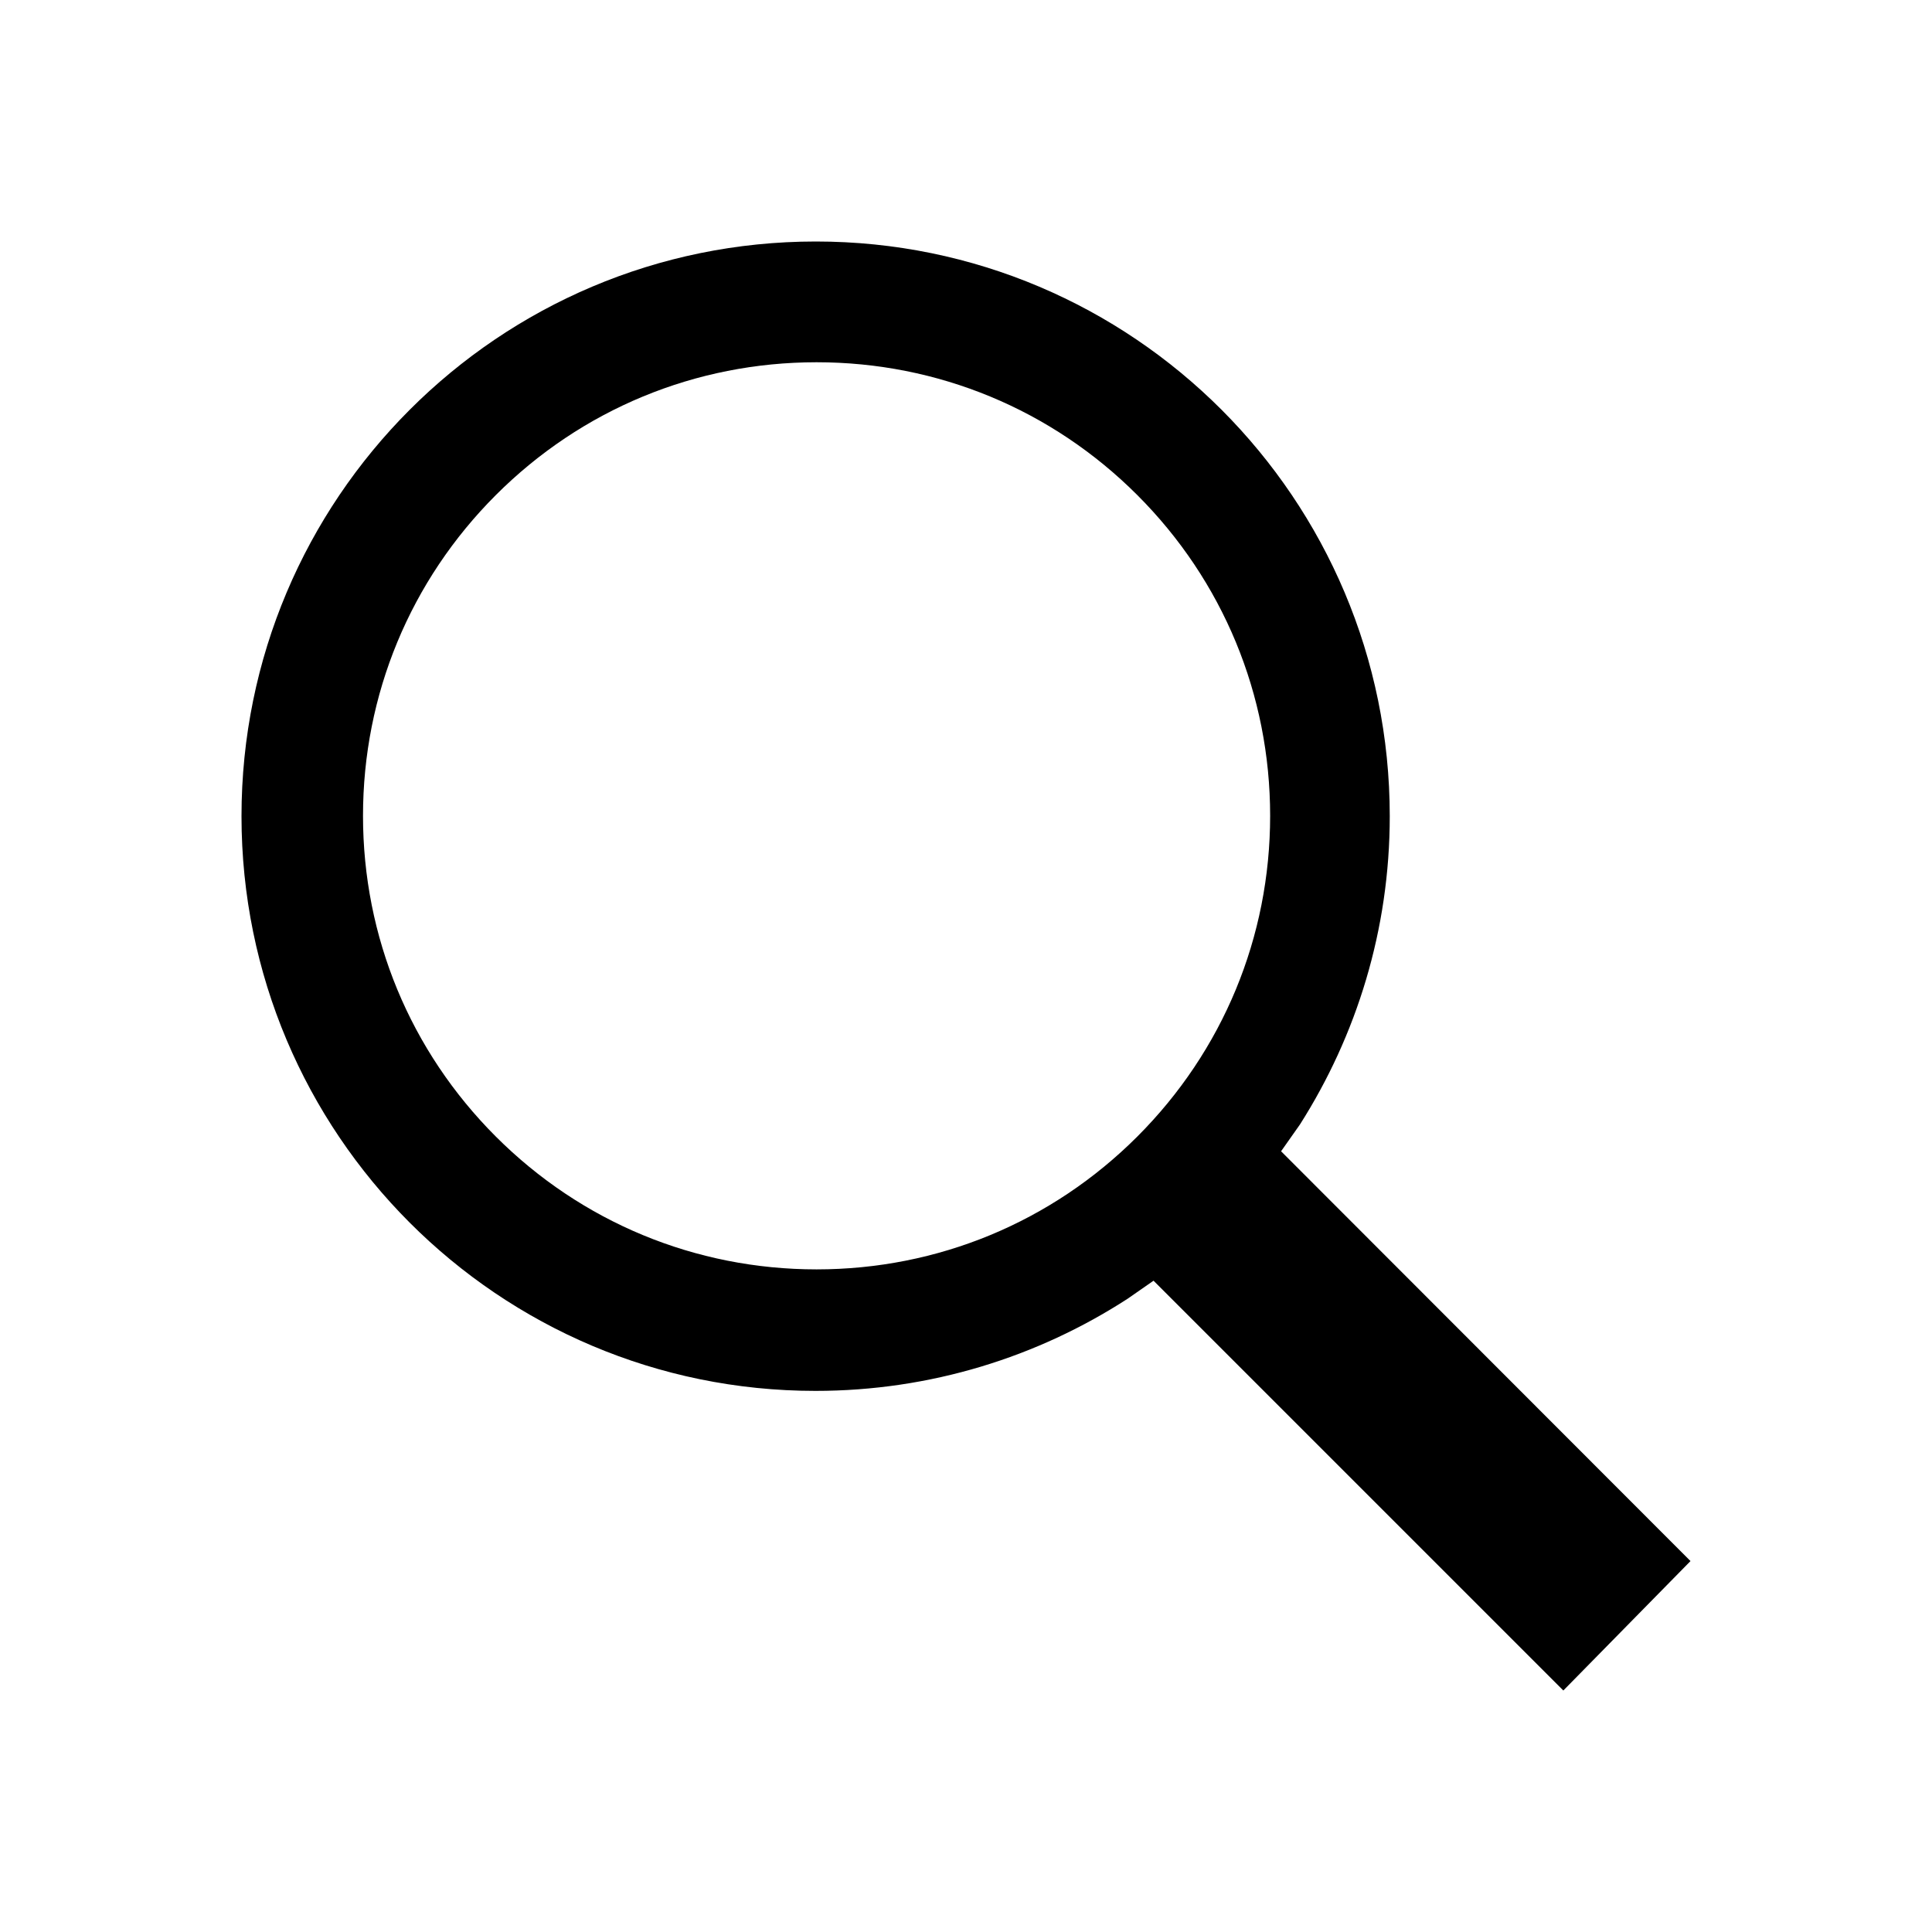
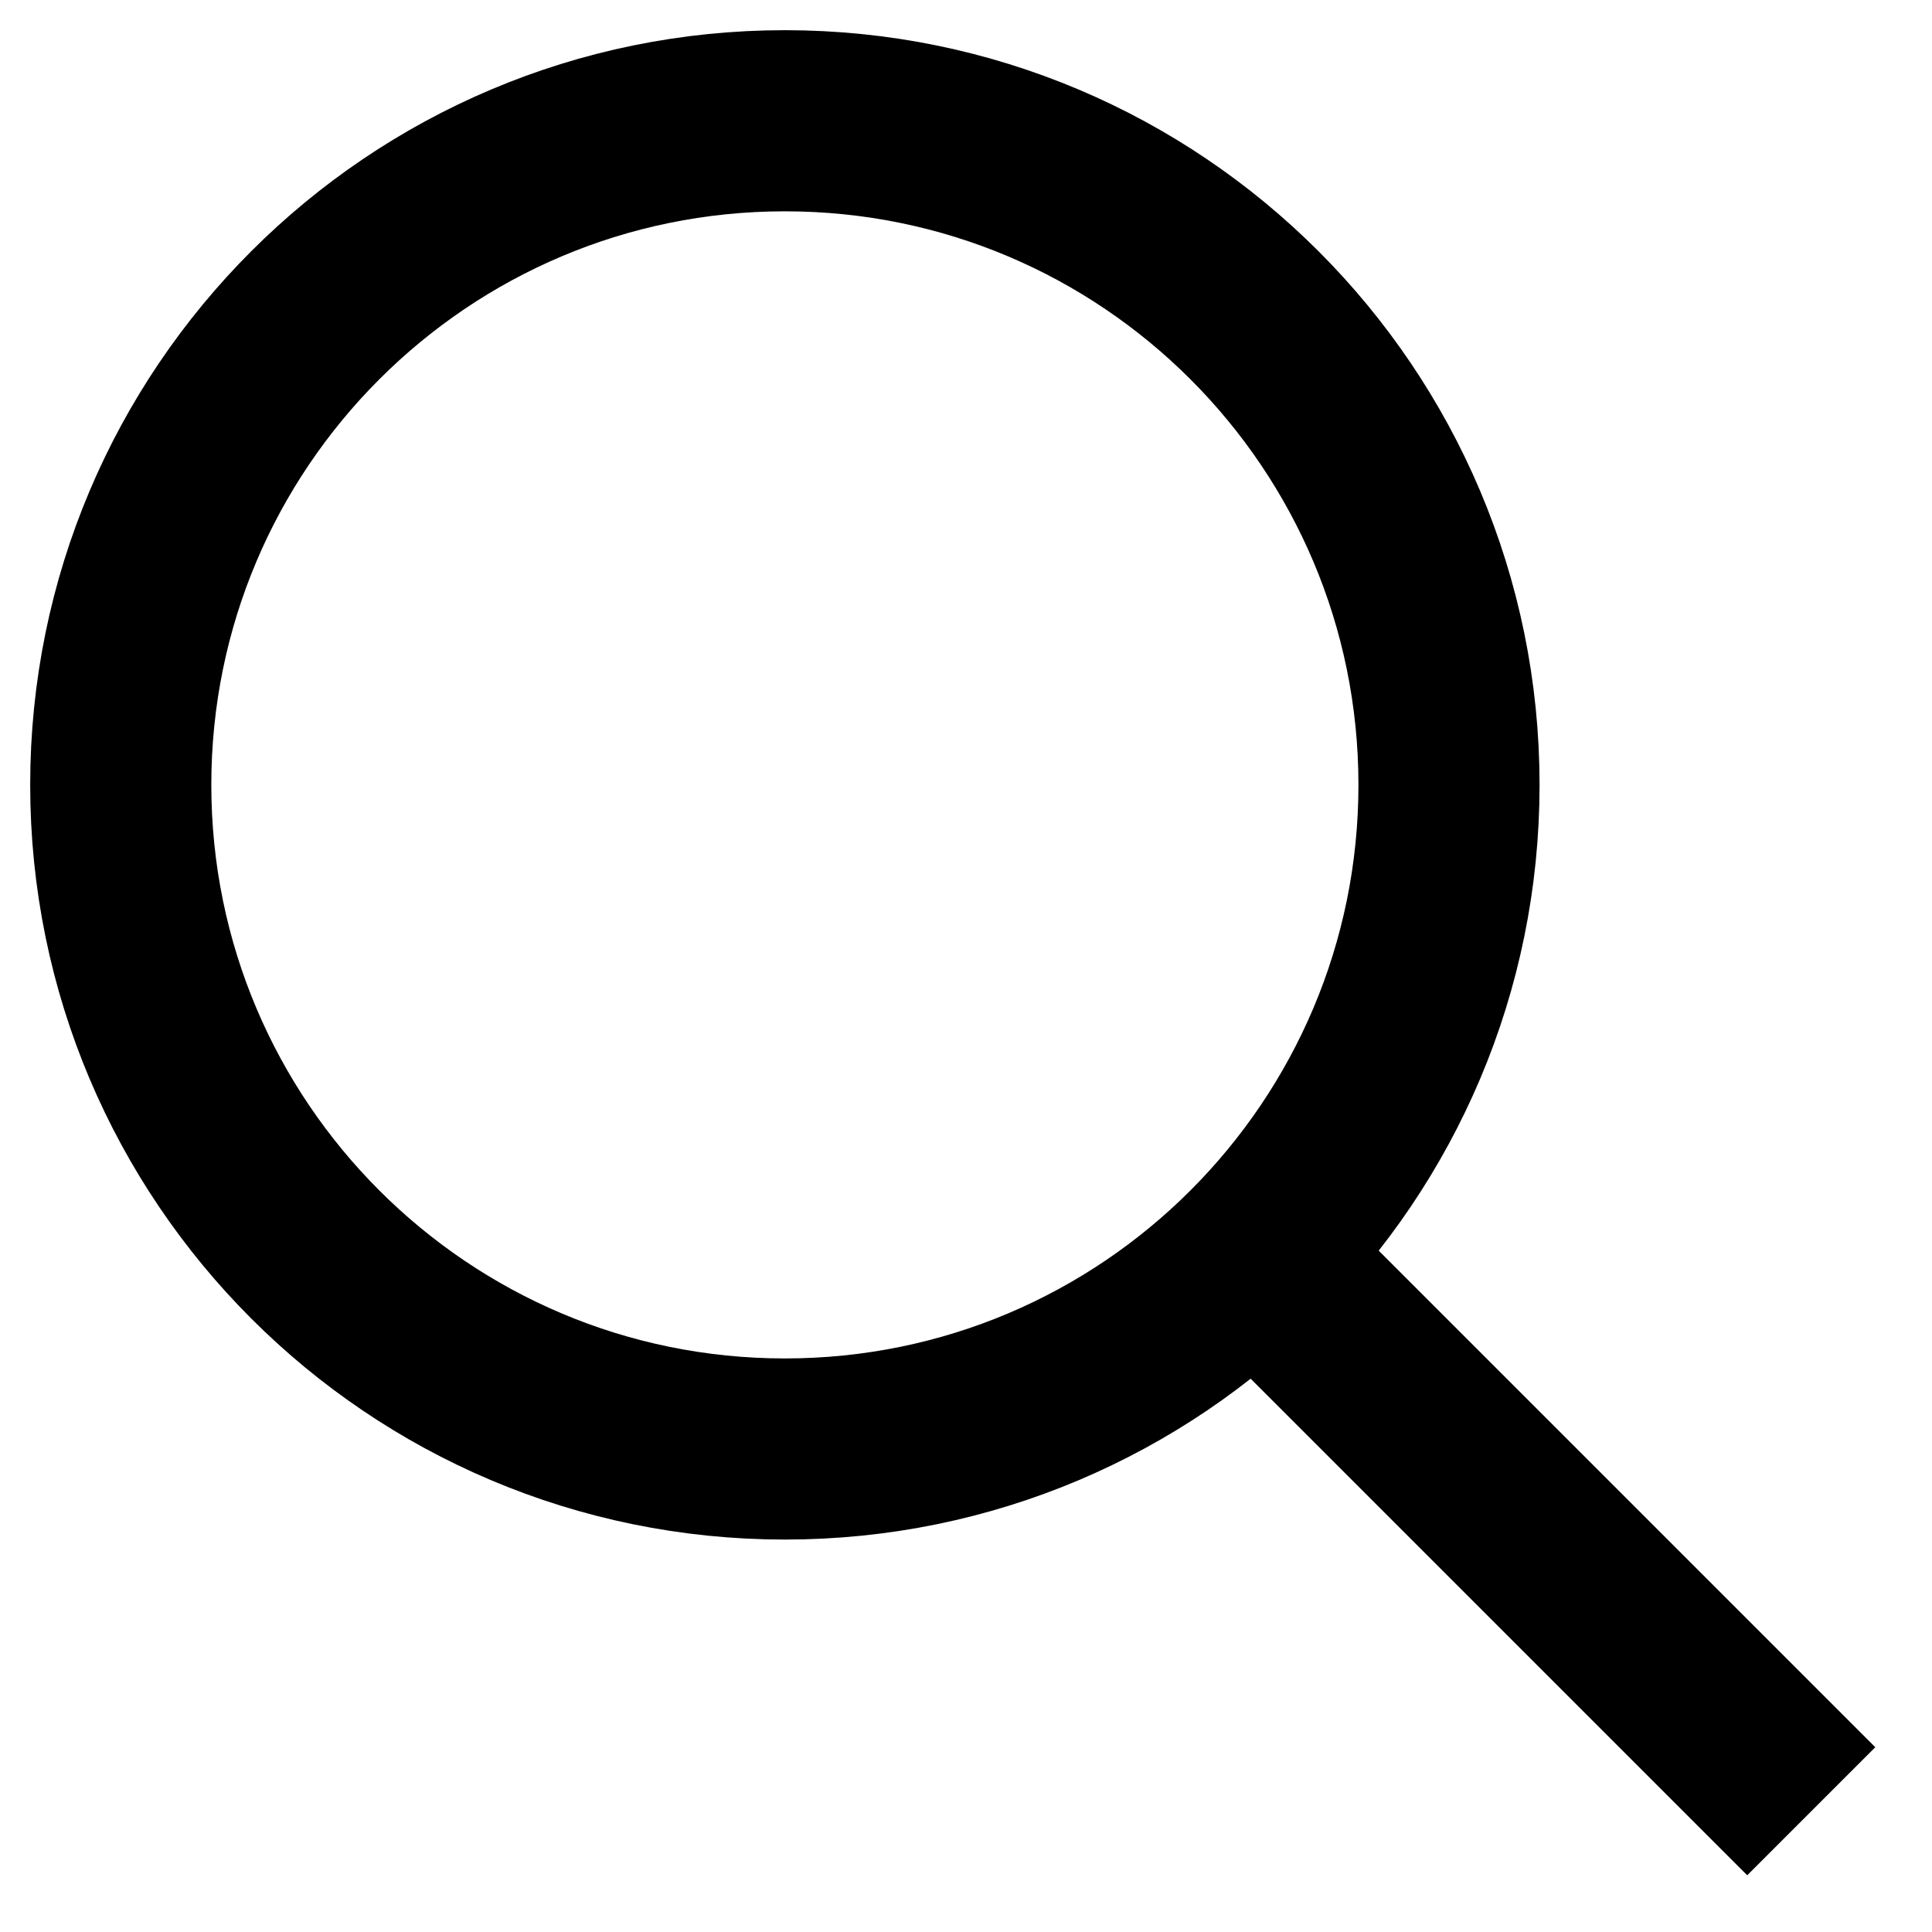
- <svg xmlns="http://www.w3.org/2000/svg" height="512px" id="Layer_1" style="enable-background:new 0 0 512 512;" version="1.1" viewBox="0 0 512 512" width="512px" xml:space="preserve">
-   <path d="M344.5,298c15-23.6,23.8-51.6,23.8-81.7c0-84.1-68.1-152.3-152.1-152.3C132.1,64,64,132.2,64,216.3  c0,84.1,68.1,152.3,152.1,152.3c30.5,0,58.9-9,82.7-24.4l6.9-4.8L414.3,448l33.7-34.3L339.5,305.1L344.5,298z M301.4,131.2  c22.7,22.7,35.2,52.9,35.2,85c0,32.1-12.5,62.3-35.2,85c-22.7,22.7-52.9,35.2-85,35.2c-32.1,0-62.3-12.5-85-35.2  c-22.7-22.7-35.2-52.9-35.2-85c0-32.1,12.5-62.3,35.2-85c22.7-22.7,52.9-35.2,85-35.2C248.5,96,278.7,108.5,301.4,131.2z" />
+ <svg xmlns="http://www.w3.org/2000/svg" viewBox="0 0 32 32" aria-hidden="true" role="presentation" focusable="false" style="display: block; fill: none; height: 24px; width: 24px; stroke: currentcolor; stroke-width: 3; overflow: visible;">
+   <g fill="none">
+     <path d="m13 24c6.075 0 11-4.925 11-11 0-6.075-4.925-11-11-11-6.075 0-11 4.925-11 11 0 6.075 4.925 11 11 11zm8-3 9 9" />
+   </g>
</svg>
